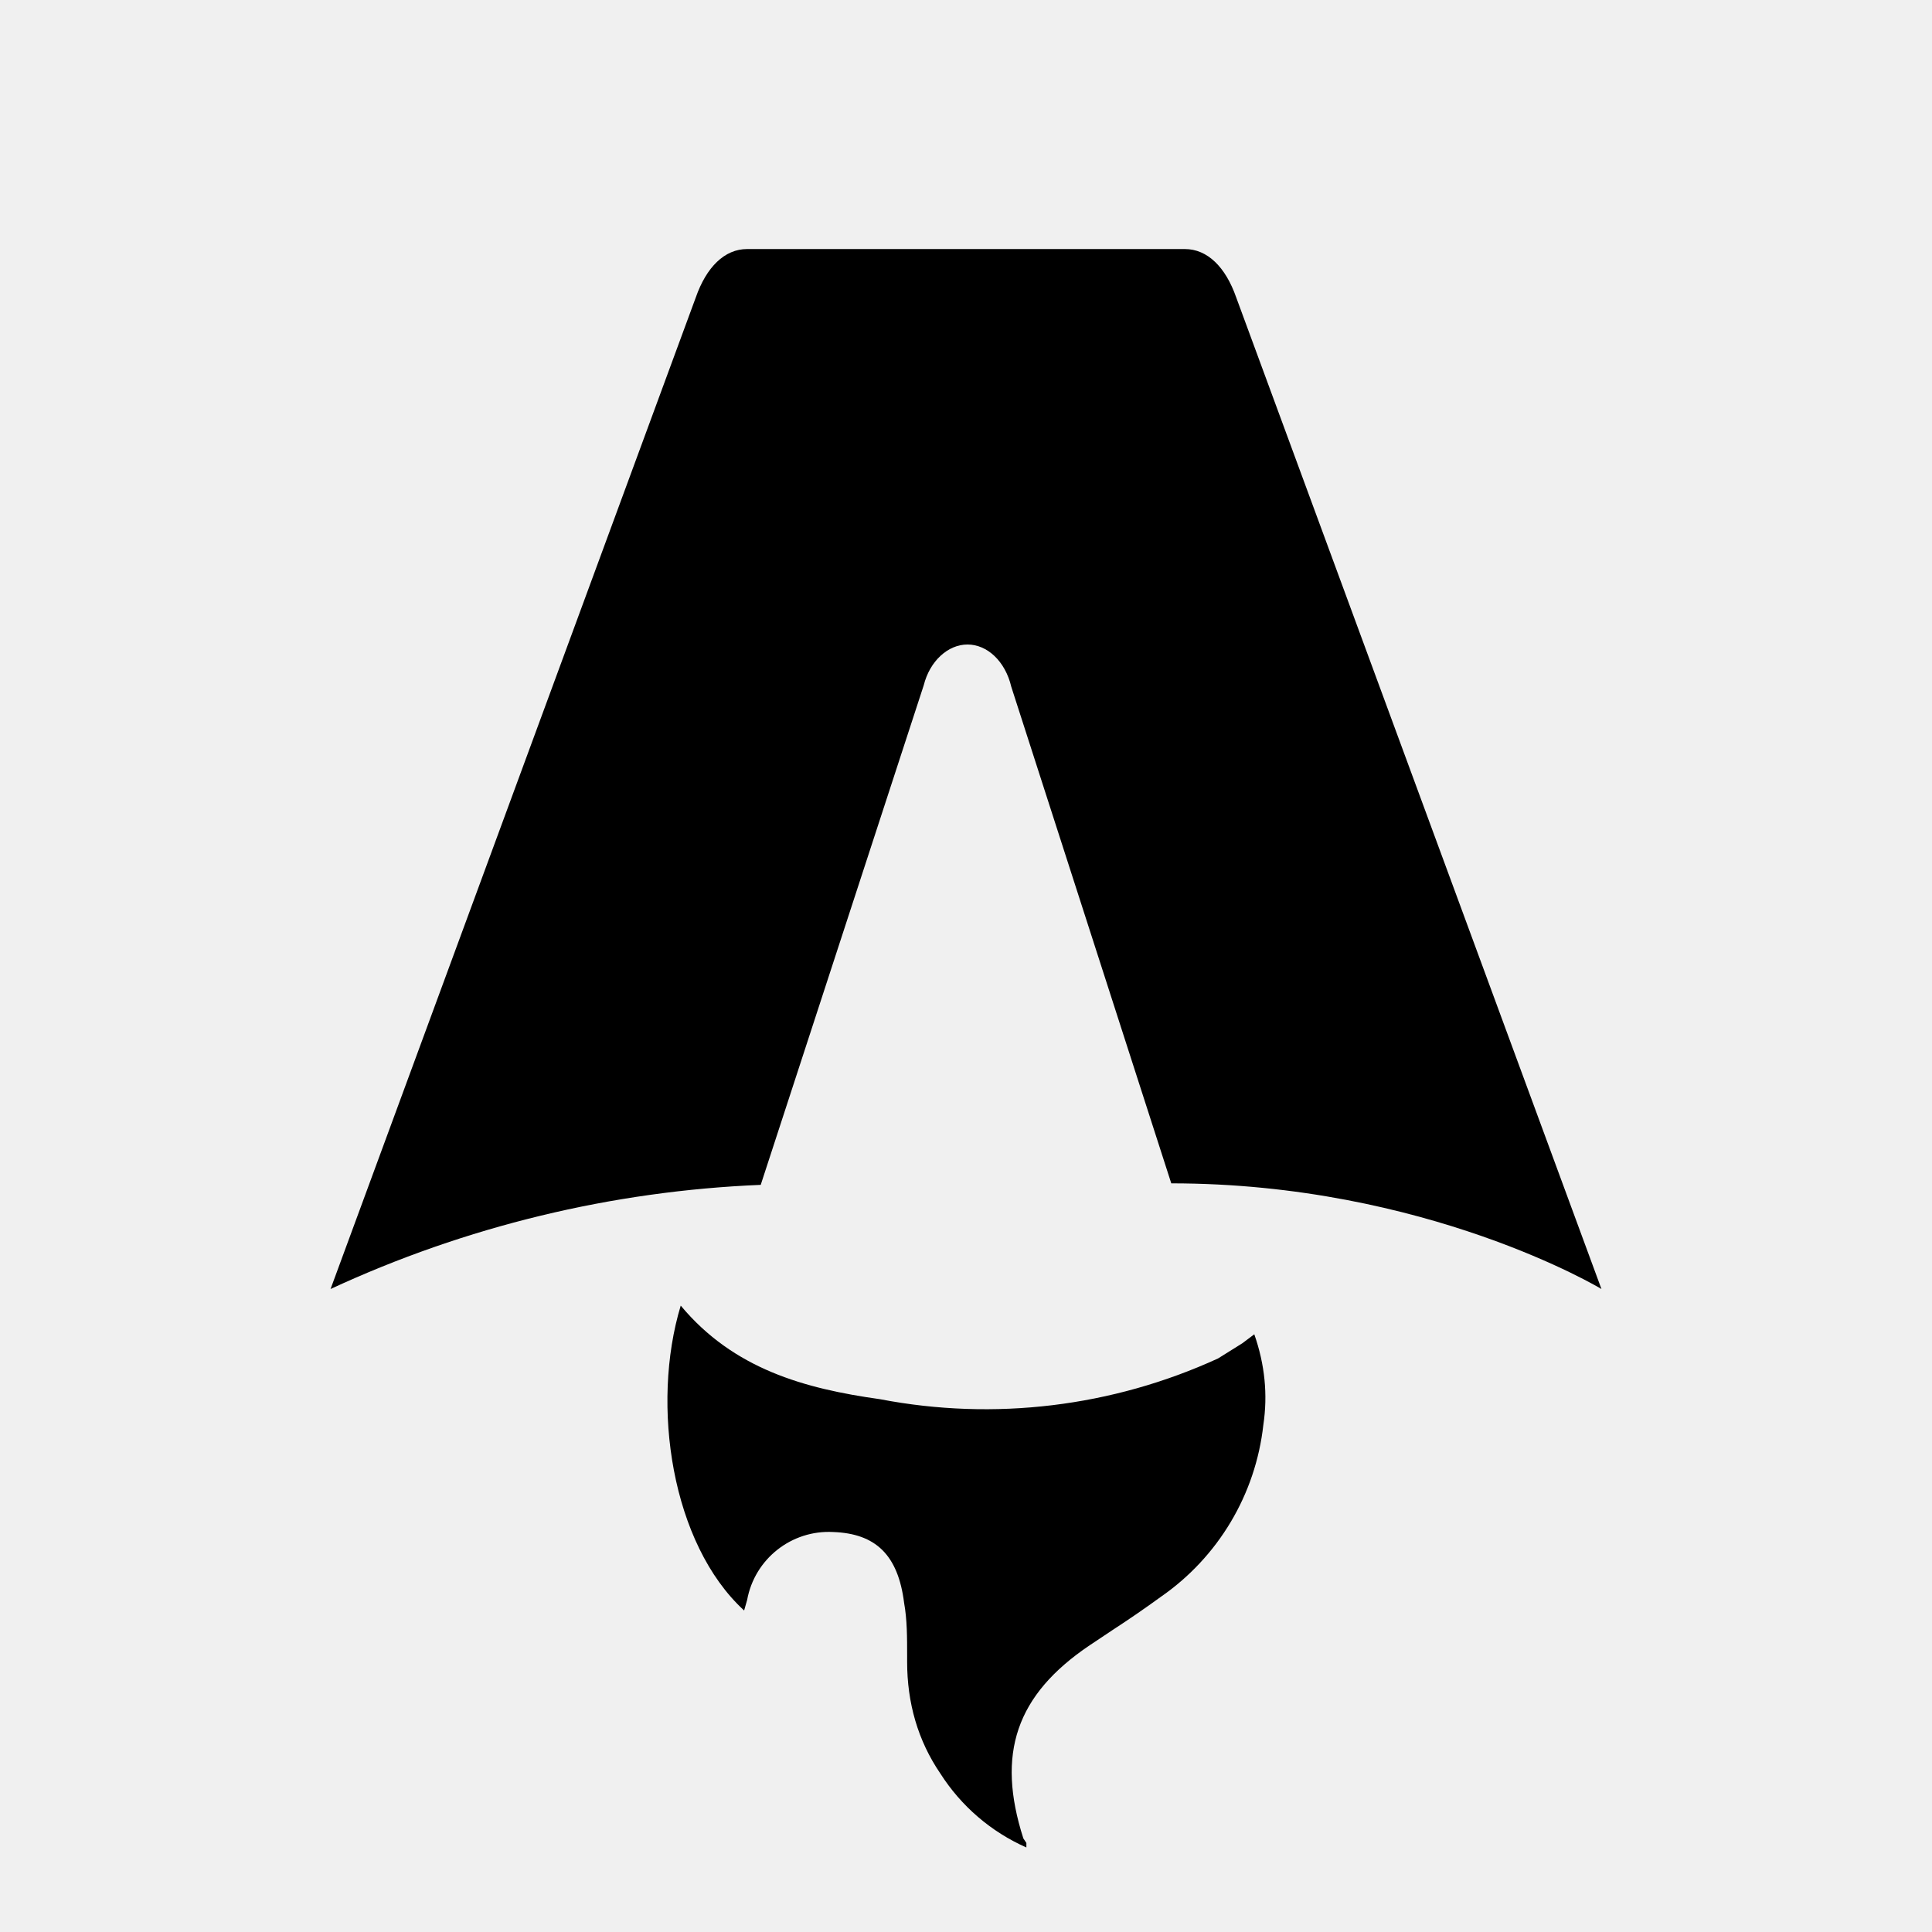
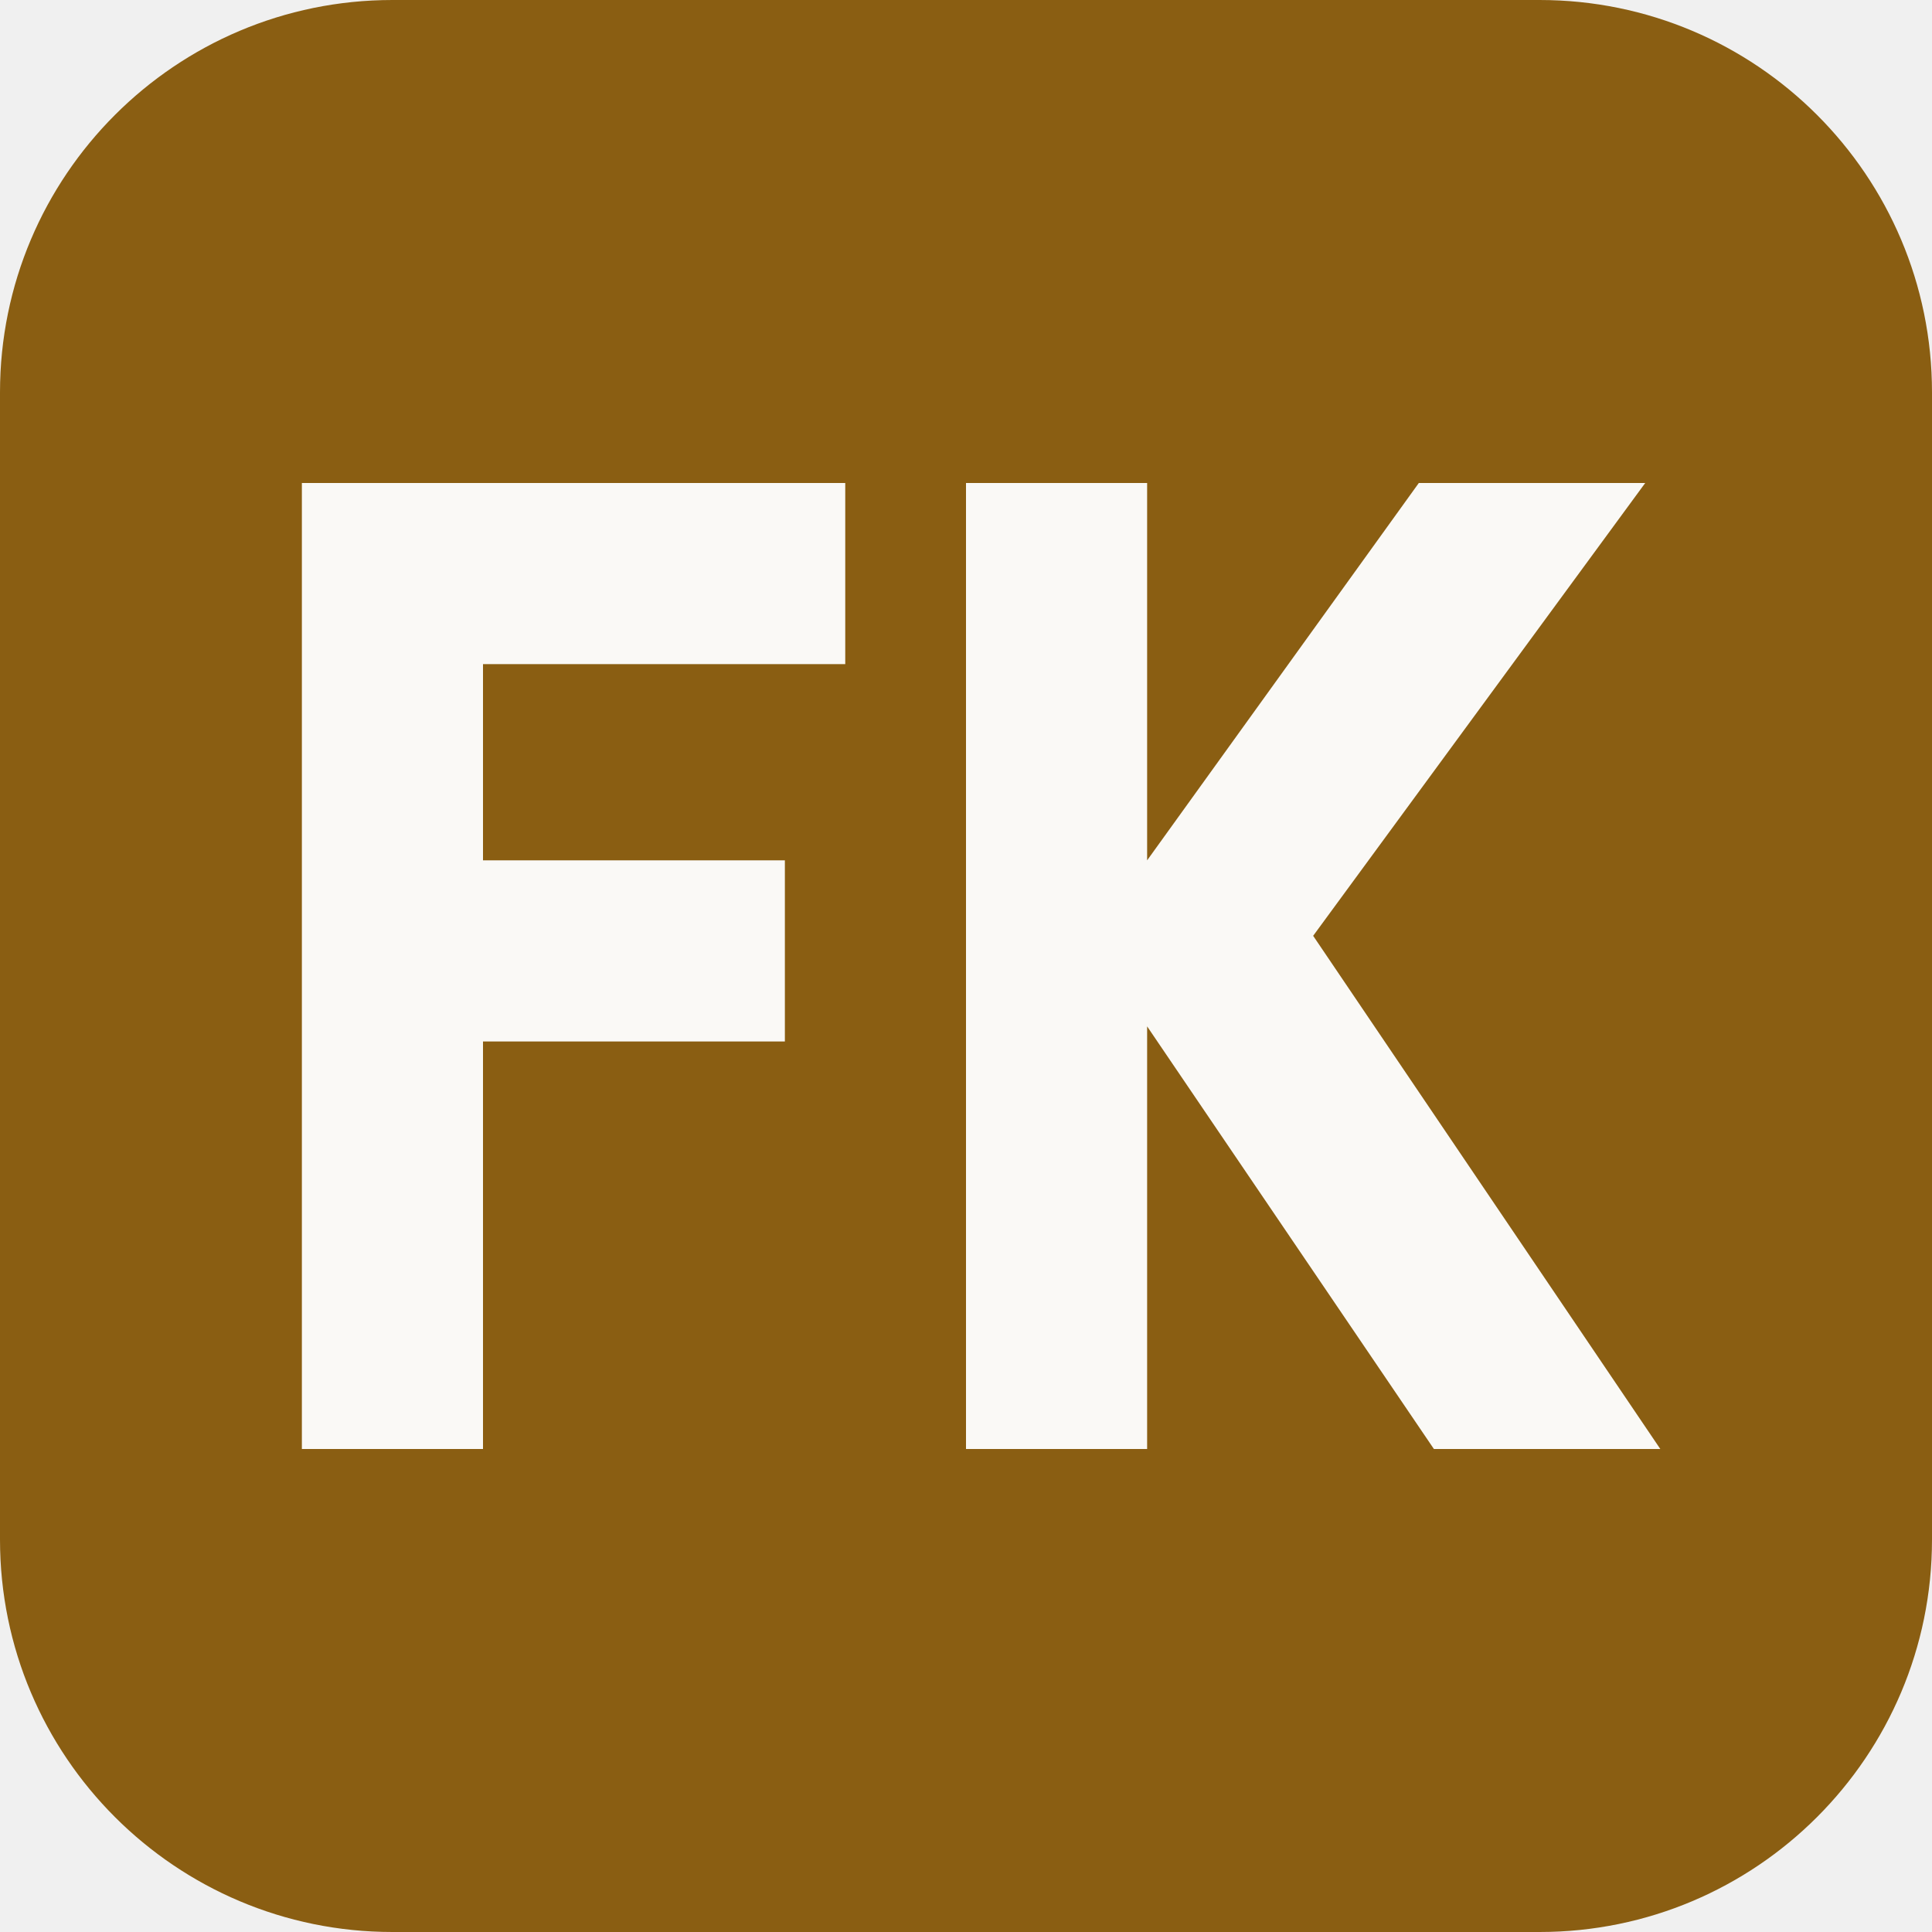
- <svg xmlns="http://www.w3.org/2000/svg" fill="none" viewBox="0 0 128 128">
-   <path d="M50.4 78.5a75.1 75.1 0 0 0-28.5 6.9l24.2-65.7c.7-2 1.9-3.2 3.4-3.2h29c1.5 0 2.7 1.2 3.4 3.2l24.2 65.7s-11.6-7-28.5-7L67 45.5c-.4-1.7-1.6-2.8-2.9-2.8-1.3 0-2.5 1.1-2.9 2.7L50.4 78.5Zm-1.1 28.2Zm-4.2-20.2c-2 6.6-.6 15.8 4.2 20.2a17.5 17.5 0 0 1 .2-.7 5.5 5.5 0 0 1 5.7-4.5c2.8.1 4.3 1.5 4.7 4.7.2 1.1.2 2.3.2 3.5v.4c0 2.7.7 5.2 2.2 7.4a13 13 0 0 0 5.7 4.9v-.3l-.2-.3c-1.8-5.6-.5-9.5 4.4-12.8l1.5-1a73 73 0 0 0 3.2-2.2 16 16 0 0 0 6.8-11.4c.3-2 .1-4-.6-6l-.8.6-1.6 1a37 37 0 0 1-22.4 2.7c-5-.7-9.7-2-13.2-6.2Z" />
+ <svg xmlns="http://www.w3.org/2000/svg" viewBox="0 0 128 128">
+   <rect class="badge" width="128" height="128" rx="26" />
+   <path class="mark" d="M20 32H56V44H32V57H52V69H32V96H20V32Z" />
+   <path class="mark" d="M64 32H76V57L94 32H109L87 62L110 96H95L76 68V96H64V32Z" />
  <style>
-         path { fill: #000; }
+         .badge { fill: #8a5e12; }
+         .mark { fill: #faf9f6; }
        @media (prefers-color-scheme: dark) {
-             path { fill: #FFF; }
+             .badge { fill: #d4a843; }
+             .mark { fill: #18181b; }
        }
    </style>
</svg>
